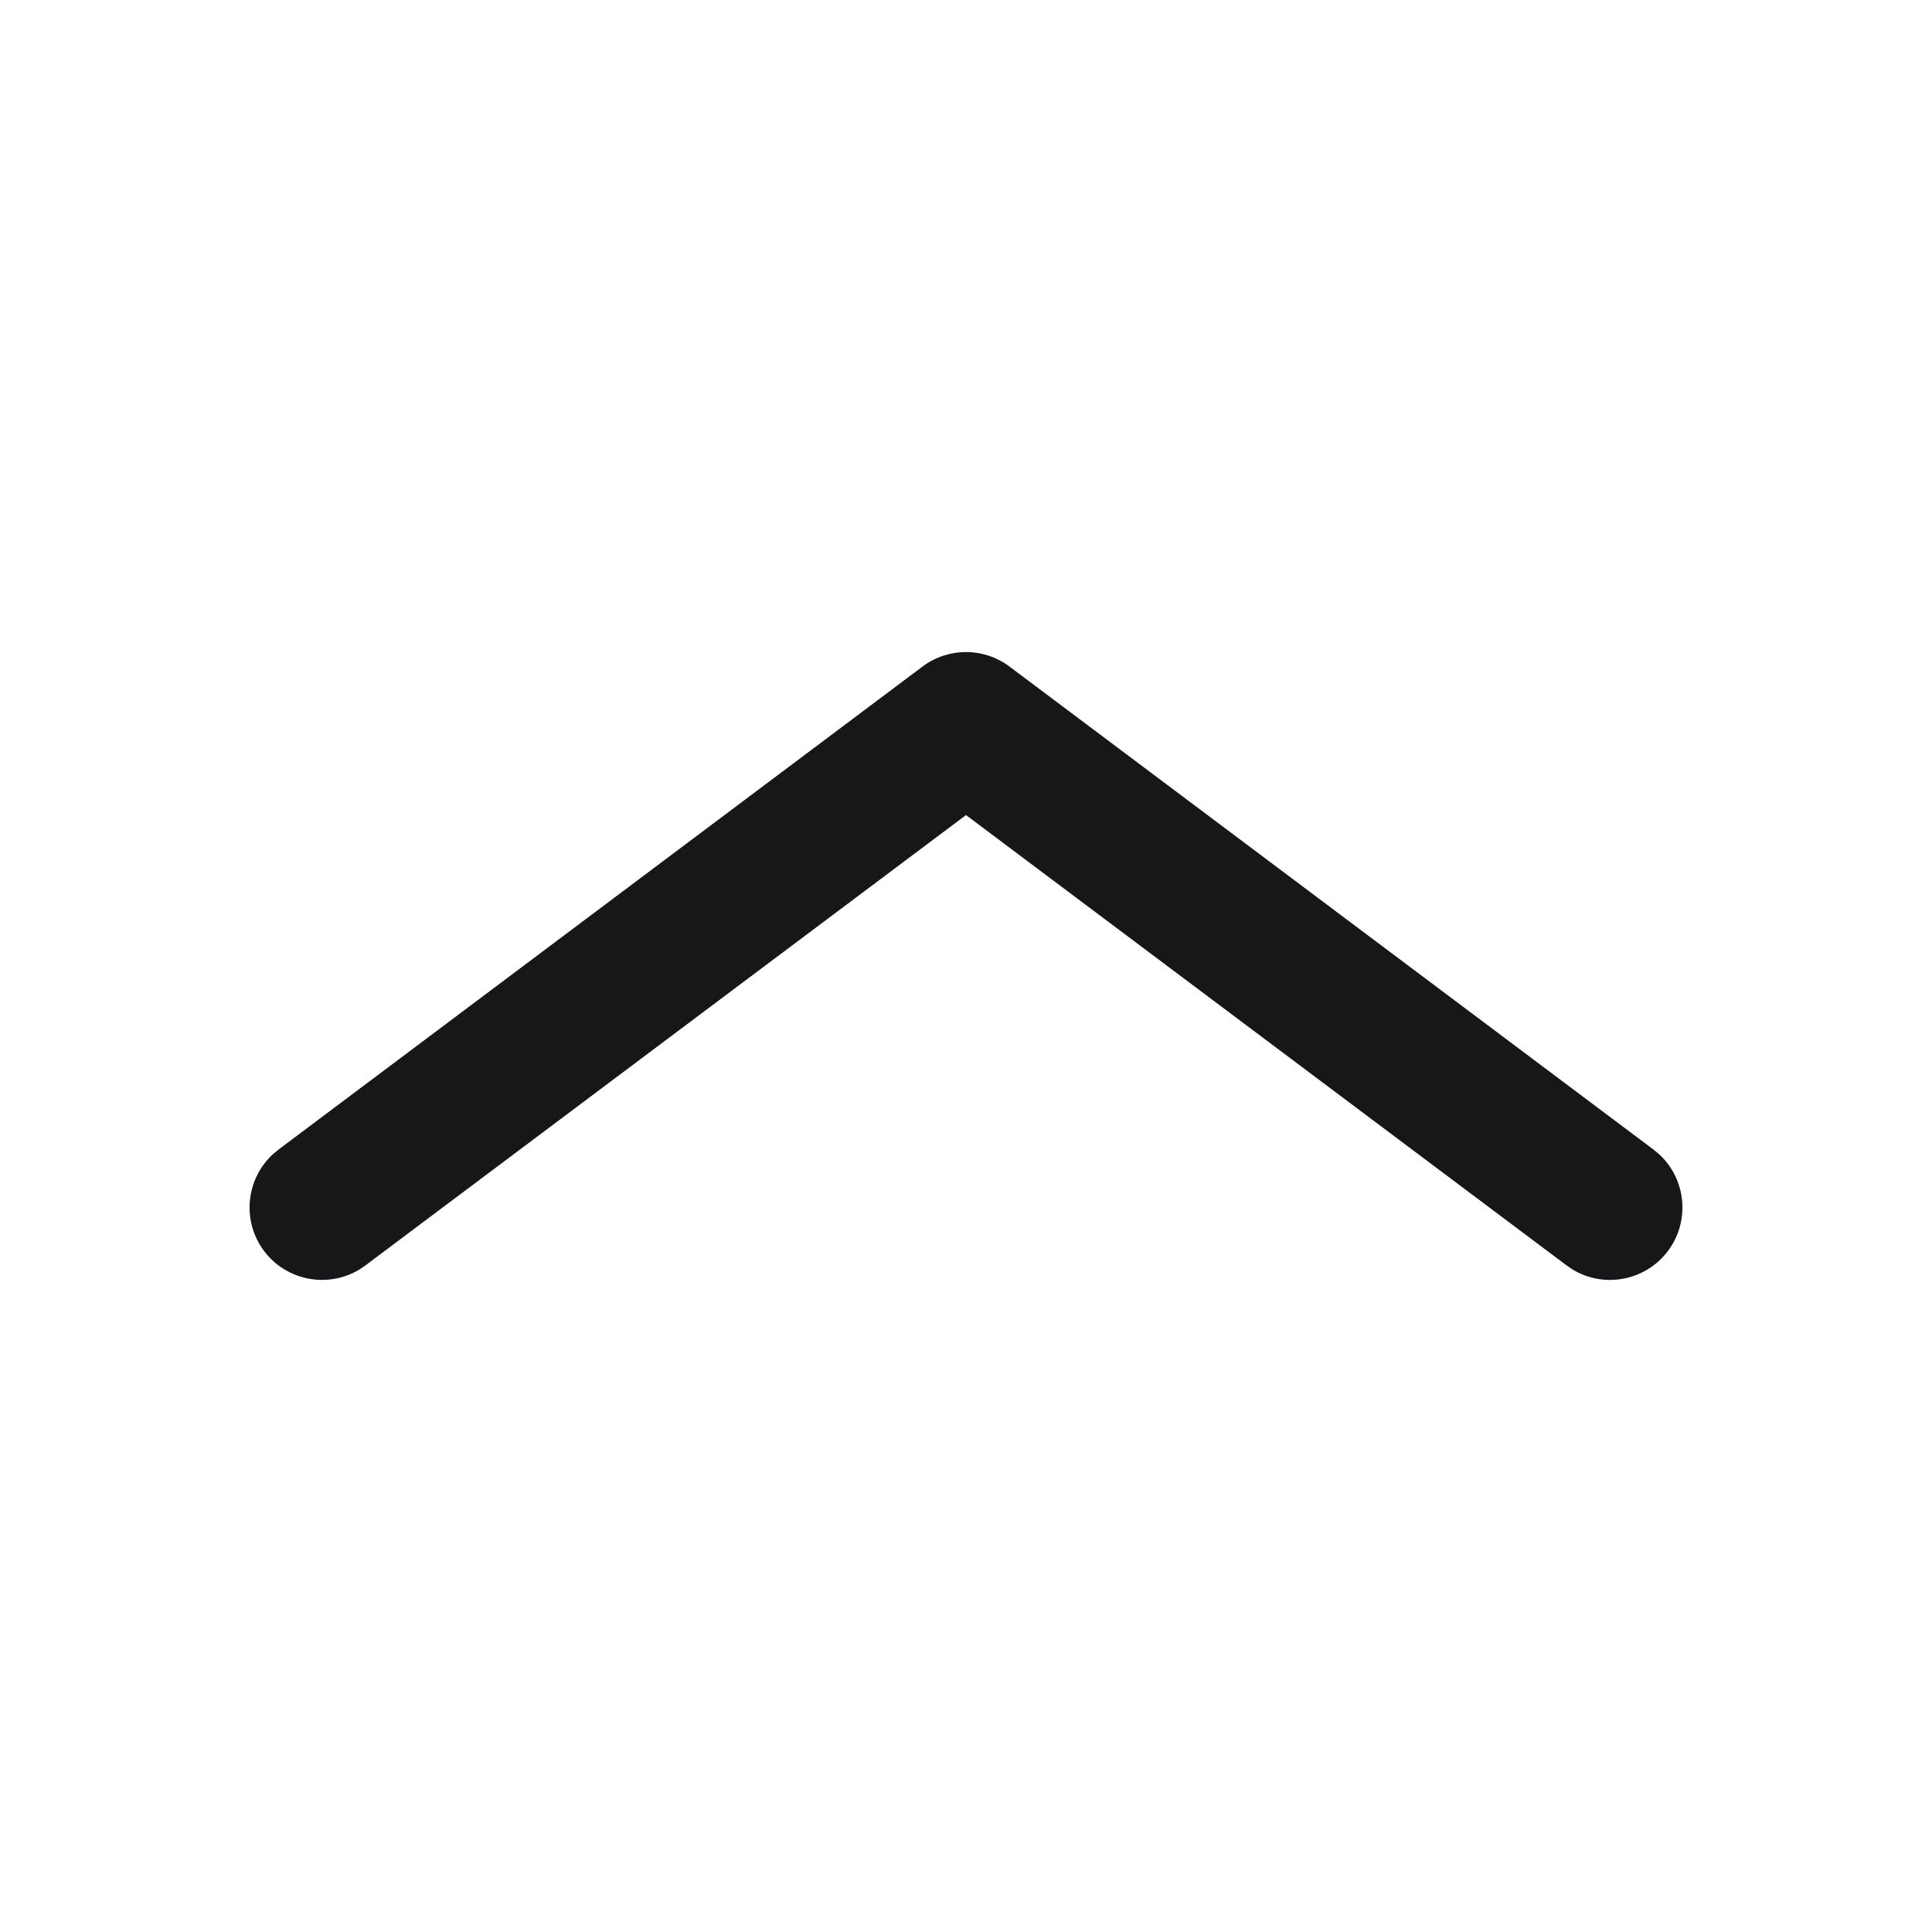
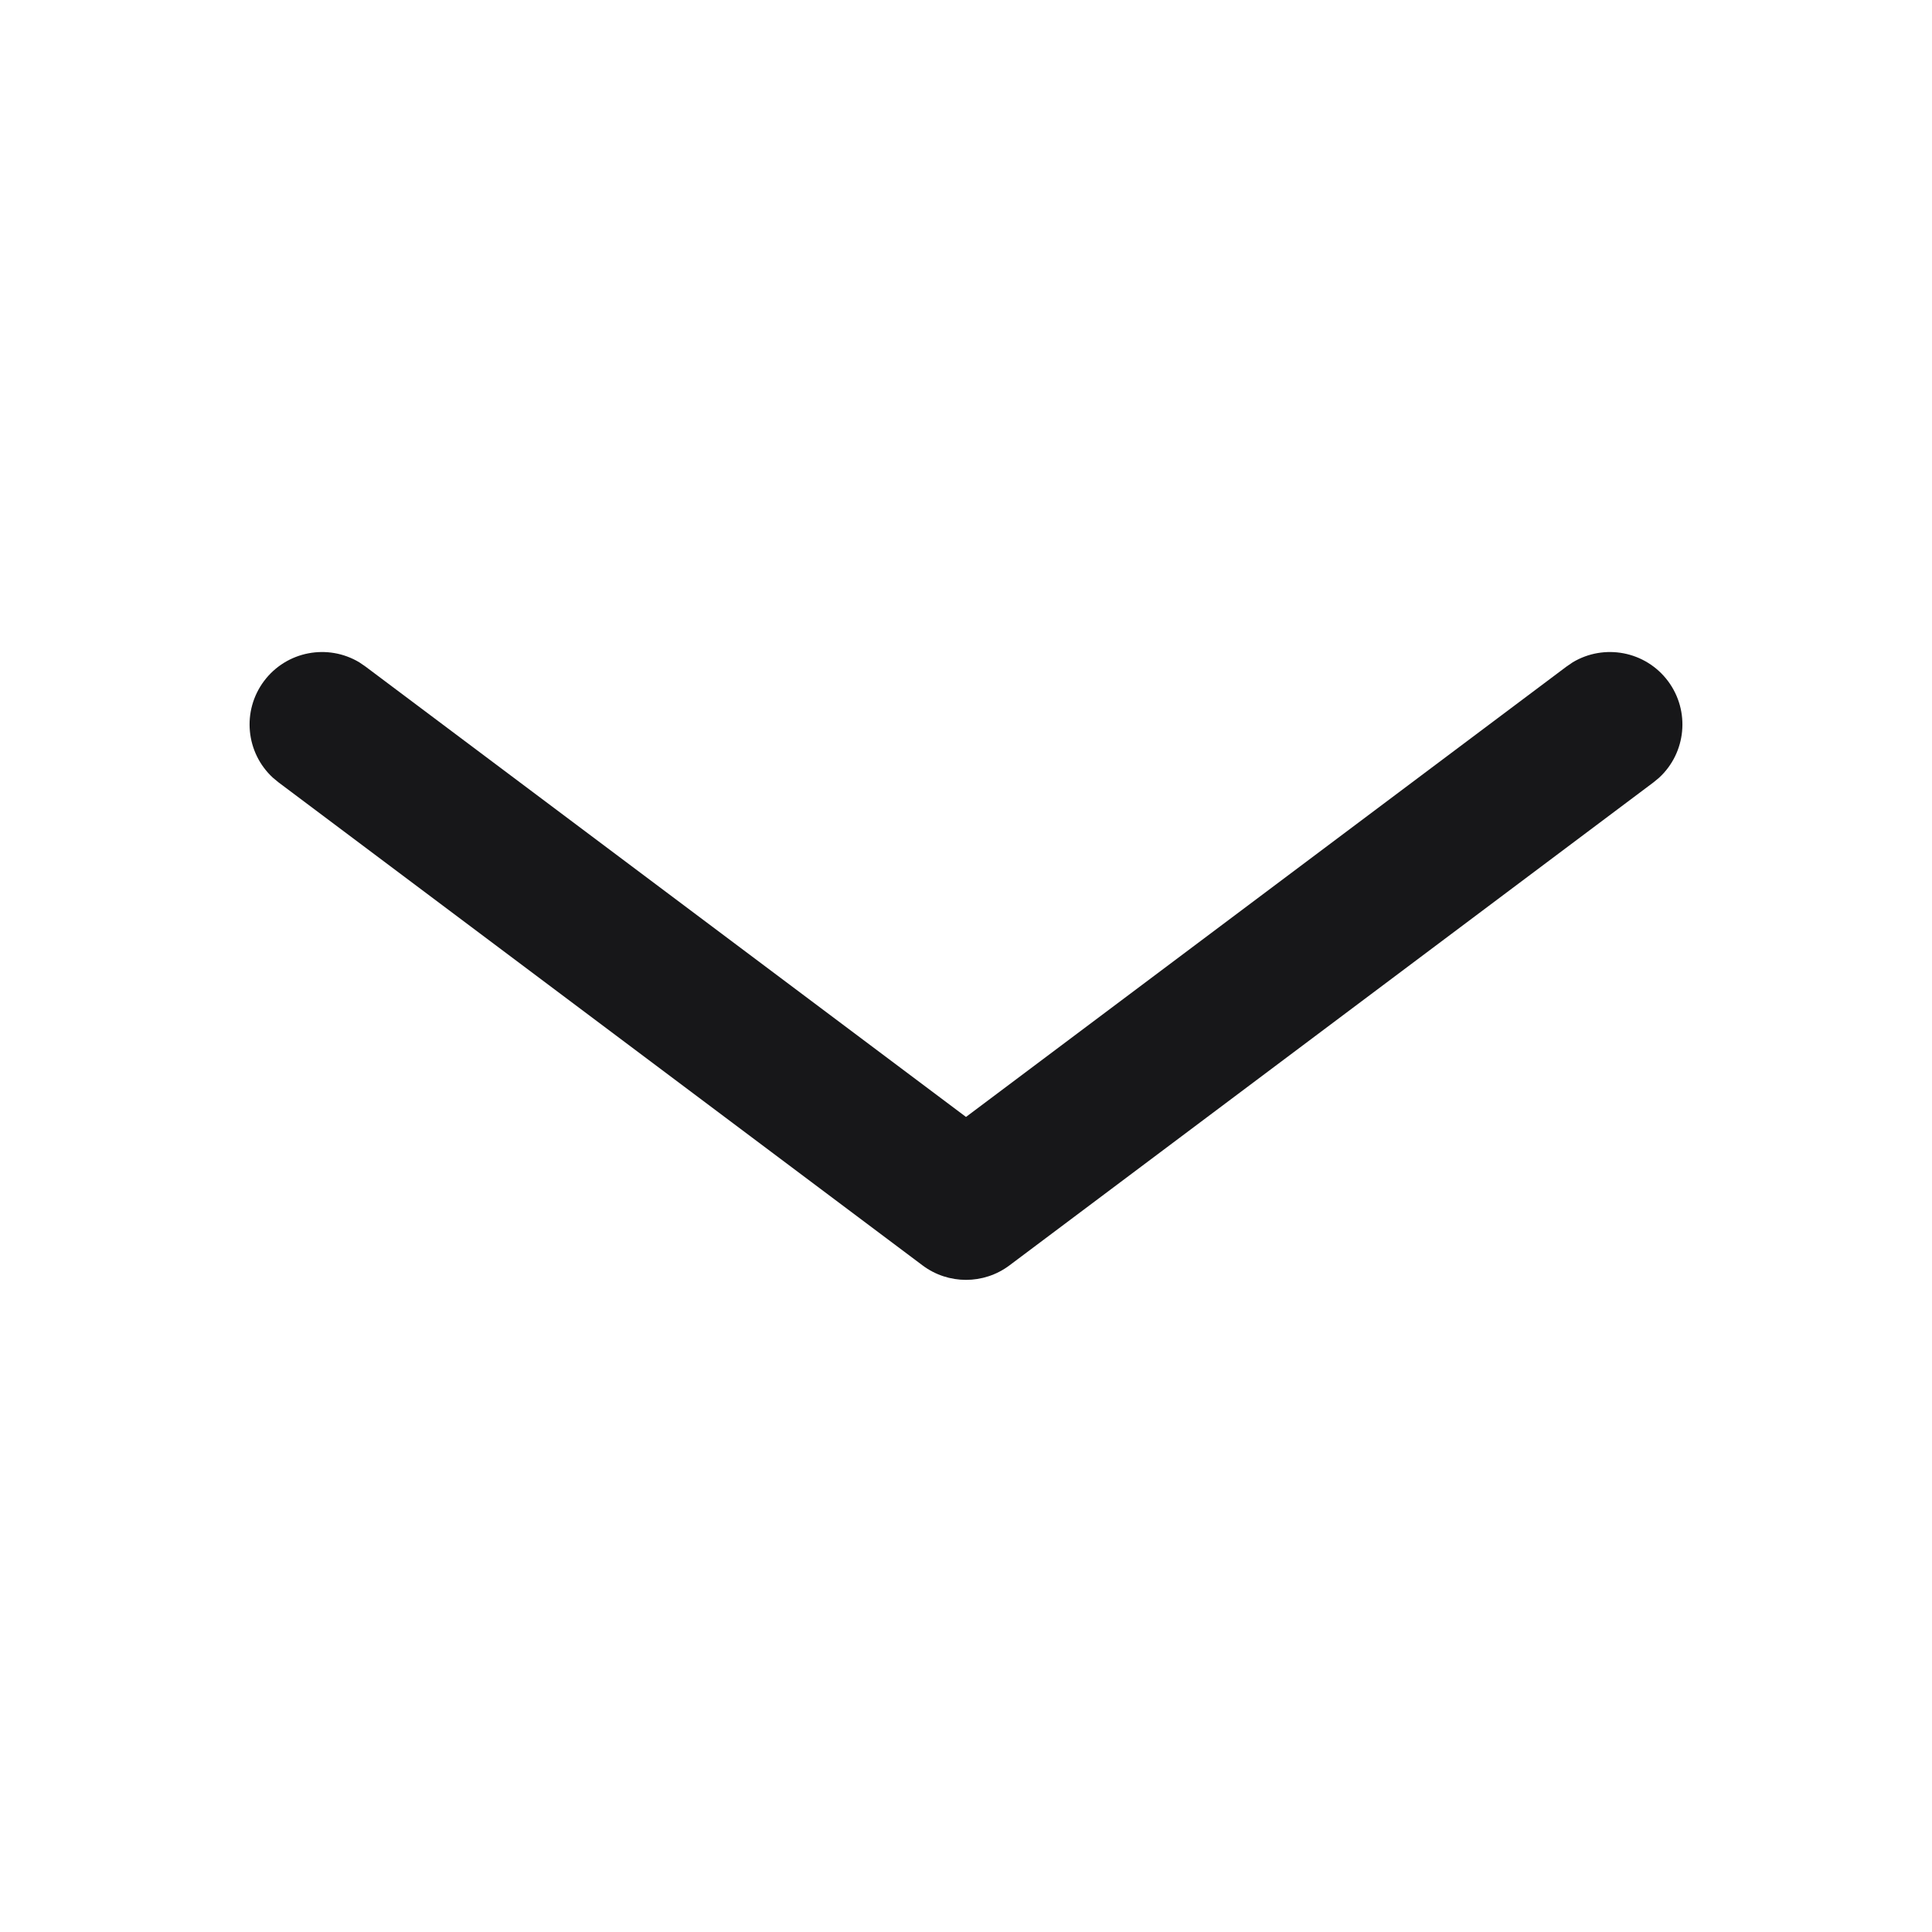
<svg xmlns="http://www.w3.org/2000/svg" width="24" height="24" viewBox="0 0 24 24" fill="none">
-   <path d="M19.536 15.771C19.927 16.007 20.44 15.912 20.72 15.54C20.999 15.167 20.946 14.648 20.61 14.338L20.54 14.28L12.54 8.28C12.22 8.04 11.78 8.04 11.46 8.28L3.46 14.28L3.39 14.338C3.054 14.648 3.001 15.167 3.28 15.54C3.56 15.912 4.073 16.006 4.464 15.771L4.54 15.719L12 10.125L19.46 15.719L19.536 15.771Z" fill="#171719" />
+   <path d="M19.536 8.228C19.927 7.993 20.44 8.087 20.72 8.46C20.999 8.833 20.946 9.352 20.61 9.661L20.54 9.719L12.54 15.719C12.22 15.959 11.78 15.959 11.46 15.719L3.46 9.719L3.39 9.661C3.054 9.352 3.001 8.833 3.28 8.46C3.56 8.087 4.073 7.993 4.464 8.228L4.54 8.28L12 13.875L19.46 8.28L19.536 8.228Z" fill="#171719" />
</svg>
